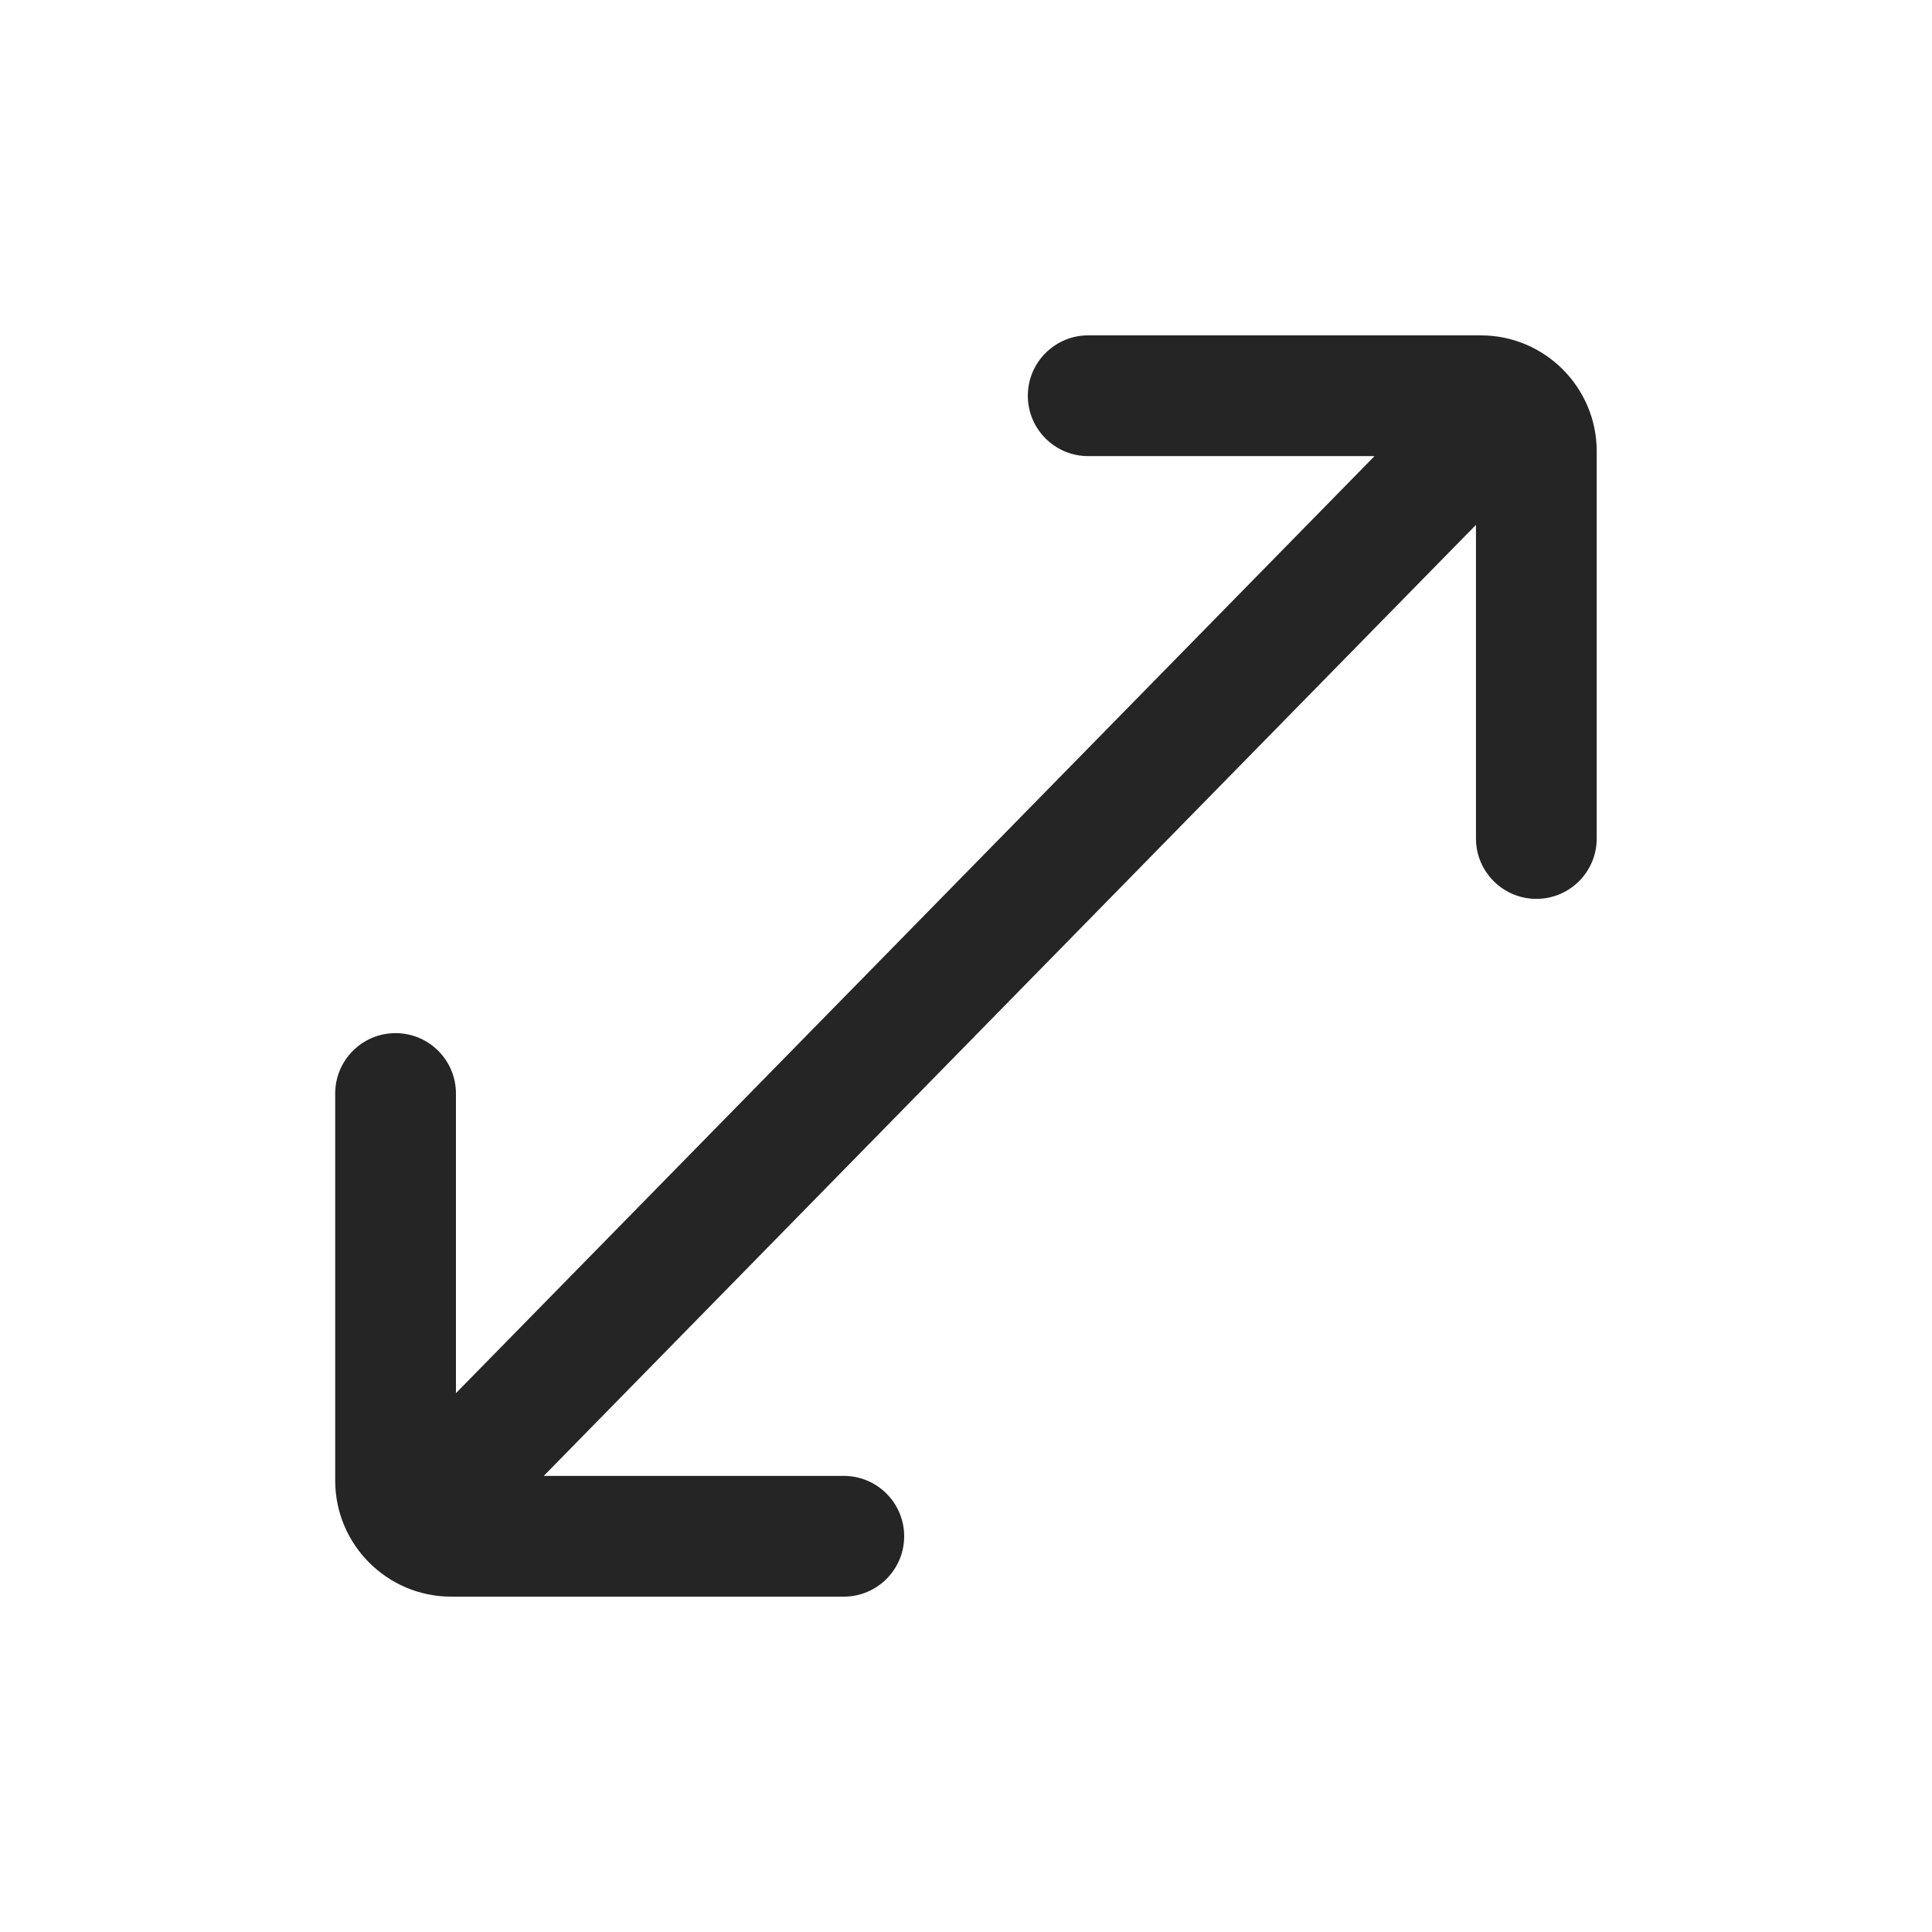
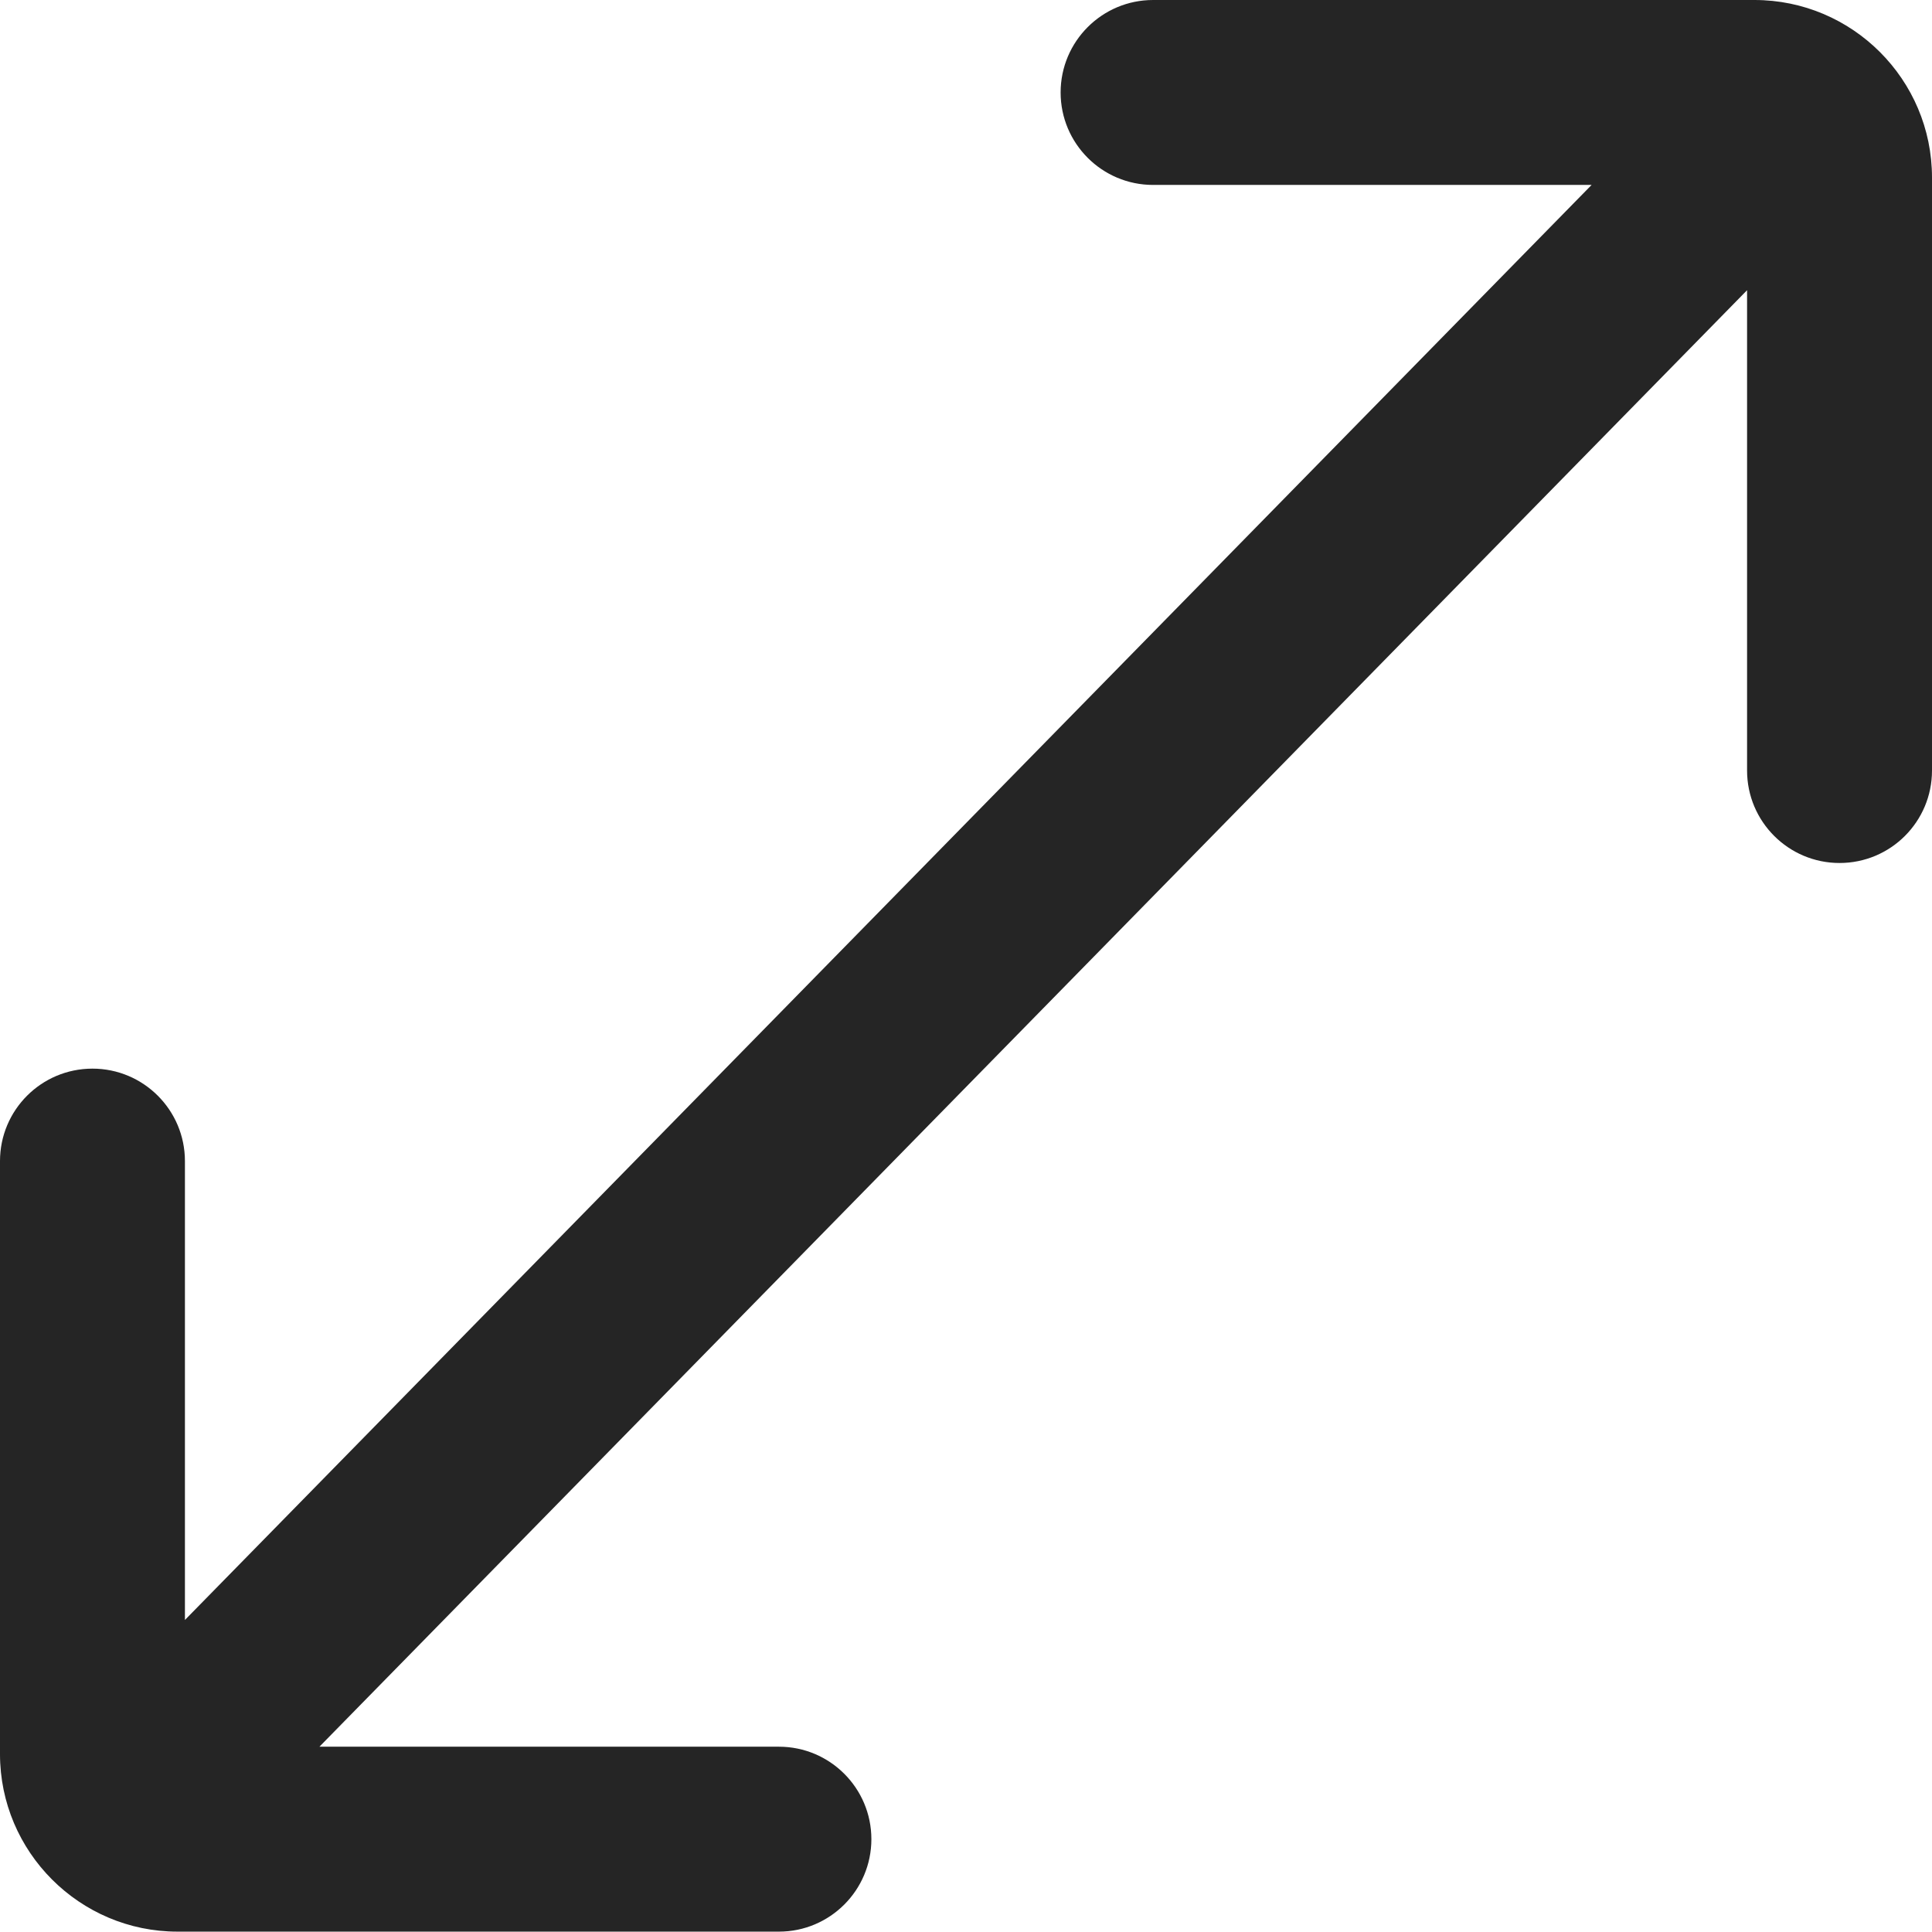
- <svg xmlns="http://www.w3.org/2000/svg" width="24" height="24" viewBox="0 0 24 24" fill="none">
-   <path d="M13.518 4.166C13.104 4.166 12.768 4.502 12.768 4.916C12.768 5.33 13.104 5.666 13.518 5.666H17.075L5.664 17.306V13.584C5.664 13.17 5.328 12.834 4.914 12.834C4.499 12.834 4.164 13.17 4.164 13.584V18.394C4.164 19.187 4.81 19.834 5.604 19.834H10.482C10.896 19.834 11.232 19.498 11.232 19.084C11.232 18.67 10.896 18.334 10.482 18.334H6.755L18.335 6.52V10.416C18.335 10.83 18.672 11.166 19.085 11.166C19.5 11.166 19.835 10.83 19.835 10.416V5.606C19.835 4.812 19.189 4.166 18.395 4.166H13.518Z" fill="#252525" />
+ <svg xmlns="http://www.w3.org/2000/svg" width="15.671" height="15.668" viewBox="0 0 15.671 15.668" fill="none" version="1.1" id="svg481">
+   <defs id="defs485" />
+   <path d="m 9.353,0 c -0.414,0 -0.75,0.336 -0.75,0.75 0,0.414 0.336,0.75 0.75,0.75 h 3.557 L 1.5,13.14 v -3.722 c 0,-0.414 -0.336,-0.75 -0.75,-0.75 -0.415,0 -0.75,0.336 -0.75,0.75 v 4.81 c 0,0.793 0.646,1.44 1.44,1.44 h 4.878 c 0.414,0 0.75,-0.336 0.75,-0.75 0,-0.414 -0.336,-0.75 -0.75,-0.75 H 2.591 L 14.171,2.354 v 3.896 c 0,0.414 0.336,0.75 0.75,0.75 0.415,0 0.75,-0.336 0.75,-0.75 V 1.44 c 0,-0.794 -0.646,-1.44 -1.44,-1.44 z" fill="#252525" id="path479" />
</svg>
